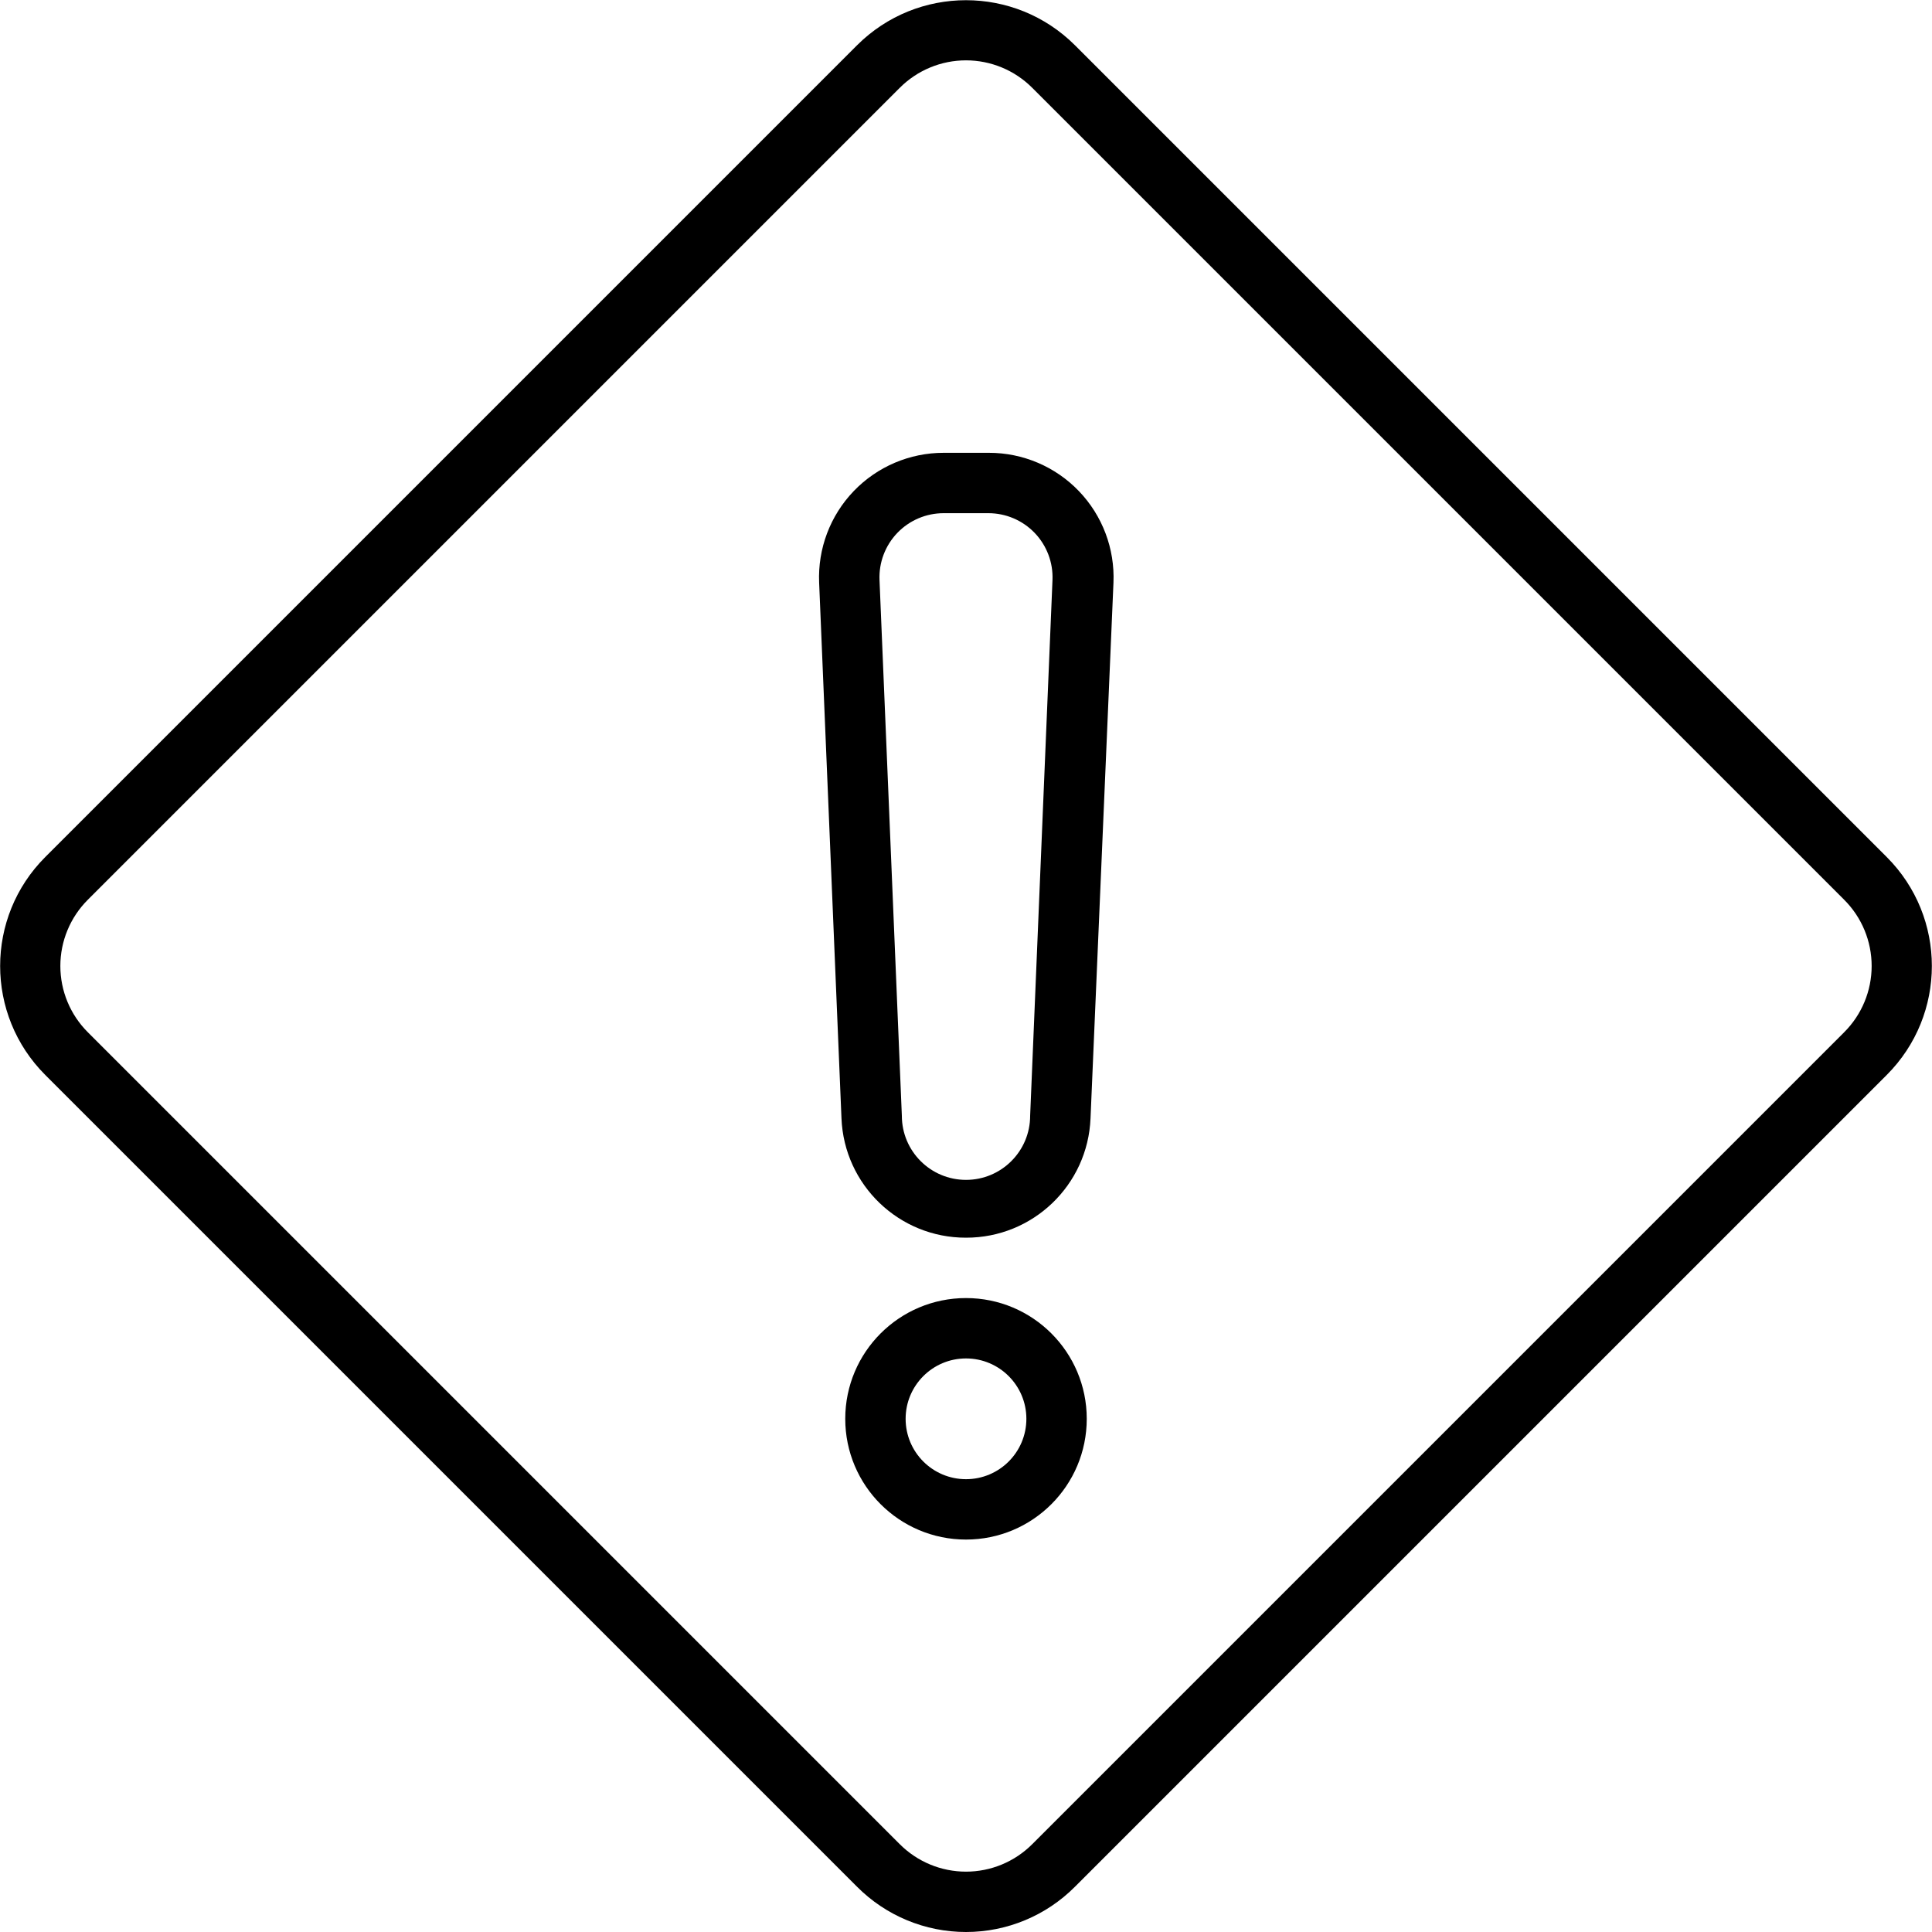
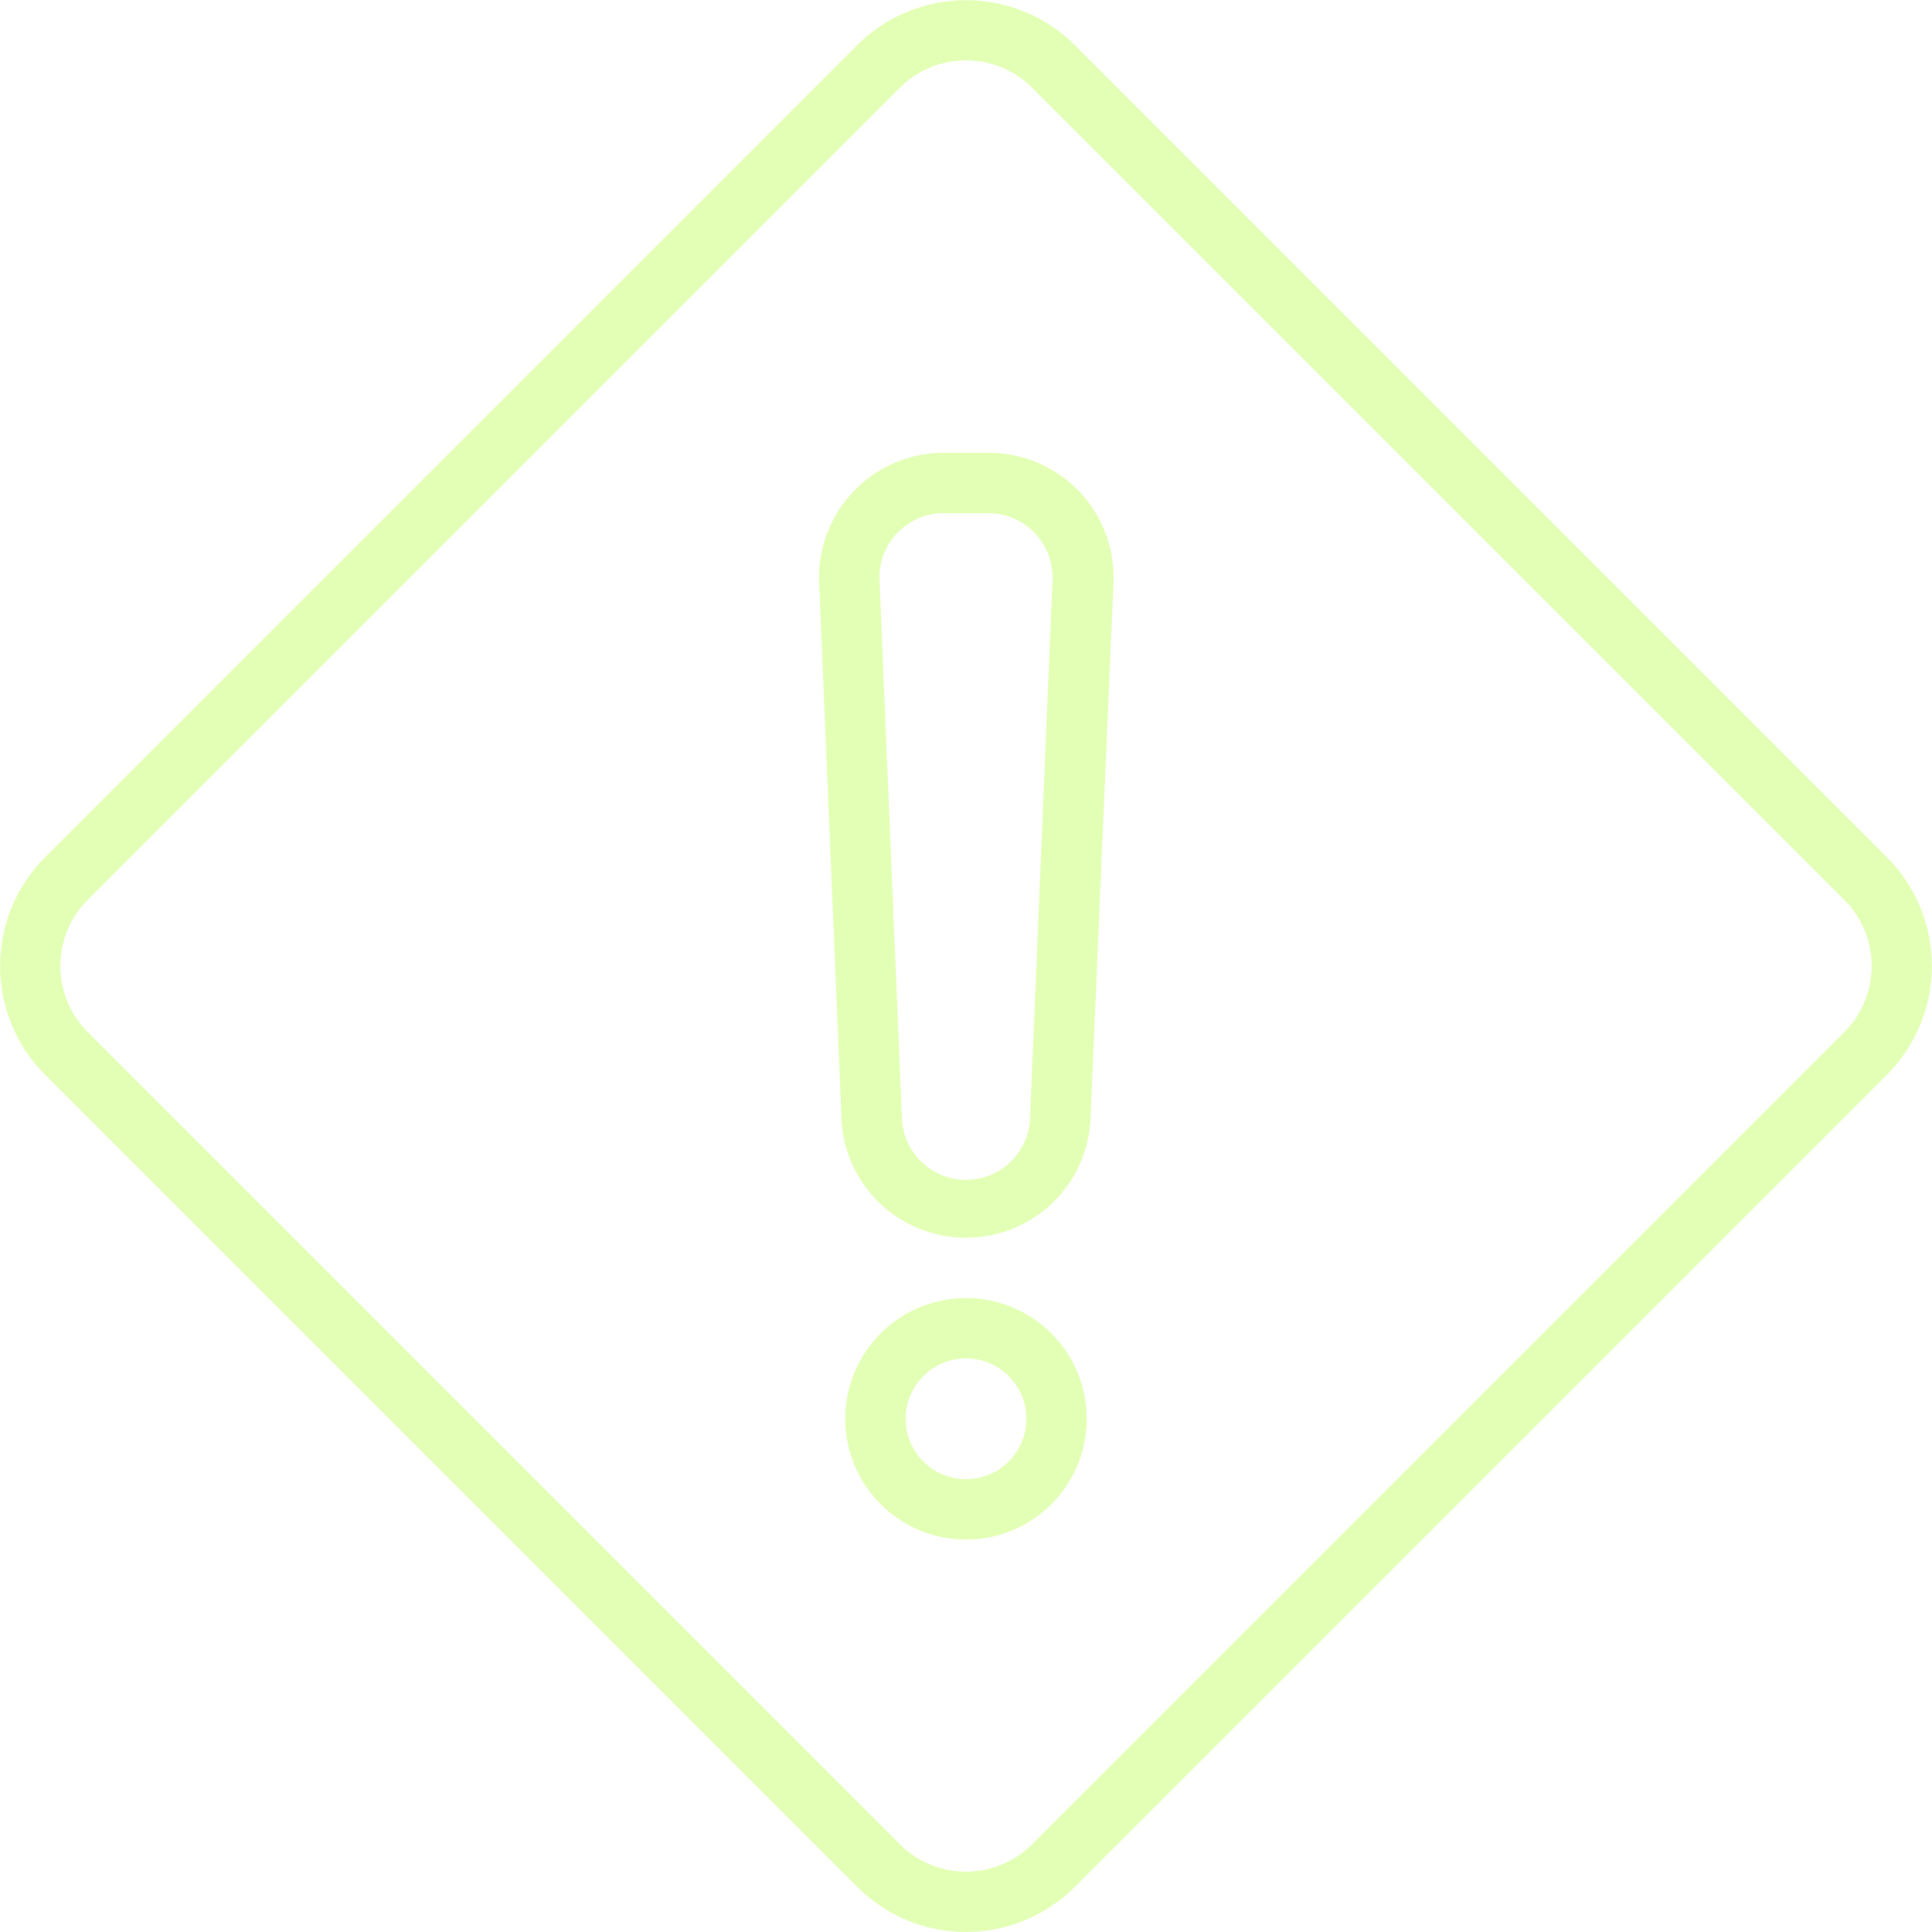
- <svg xmlns="http://www.w3.org/2000/svg" data-name="Слой 1" id="Слой_1" viewBox="0 0 128 128">
+ <svg xmlns="http://www.w3.org/2000/svg" fill="#e3ffb5" data-name="Слой 1" id="Слой_1" viewBox="0 0 128 128">
  <path d="M64,128a10.18,10.18,0,0,1-7.22-3h0L3,71.22A10.21,10.21,0,0,1,3,56.78L56.78,3A10.22,10.22,0,0,1,71.22,3L125,56.78a10.21,10.21,0,0,1,0,14.44L71.22,125A10.18,10.18,0,0,1,64,128Zm-4.39-5.82a6.2,6.2,0,0,0,8.78,0l53.79-53.79a6.2,6.2,0,0,0,0-8.78L68.39,5.82a6.2,6.2,0,0,0-8.78,0L5.82,59.61a6.2,6.2,0,0,0,0,8.78l53.79,53.79Z" />
  <path d="M64,82a8.24,8.24,0,0,1-8.25-7.91L54.27,38.6A8.25,8.25,0,0,1,62.52,30h3a8.25,8.25,0,0,1,8.25,8.6L72.25,74.09A8.24,8.24,0,0,1,64,82ZM62.52,34a4.25,4.25,0,0,0-4.25,4.43l1.48,35.49a4.25,4.25,0,0,0,8.5,0l1.48-35.49A4.25,4.25,0,0,0,65.48,34Z" />
  <path d="M64,102a8,8,0,1,1,8-8A8,8,0,0,1,64,102Zm0-12a4,4,0,1,0,4,4A4,4,0,0,0,64,90Z" />
</svg>
